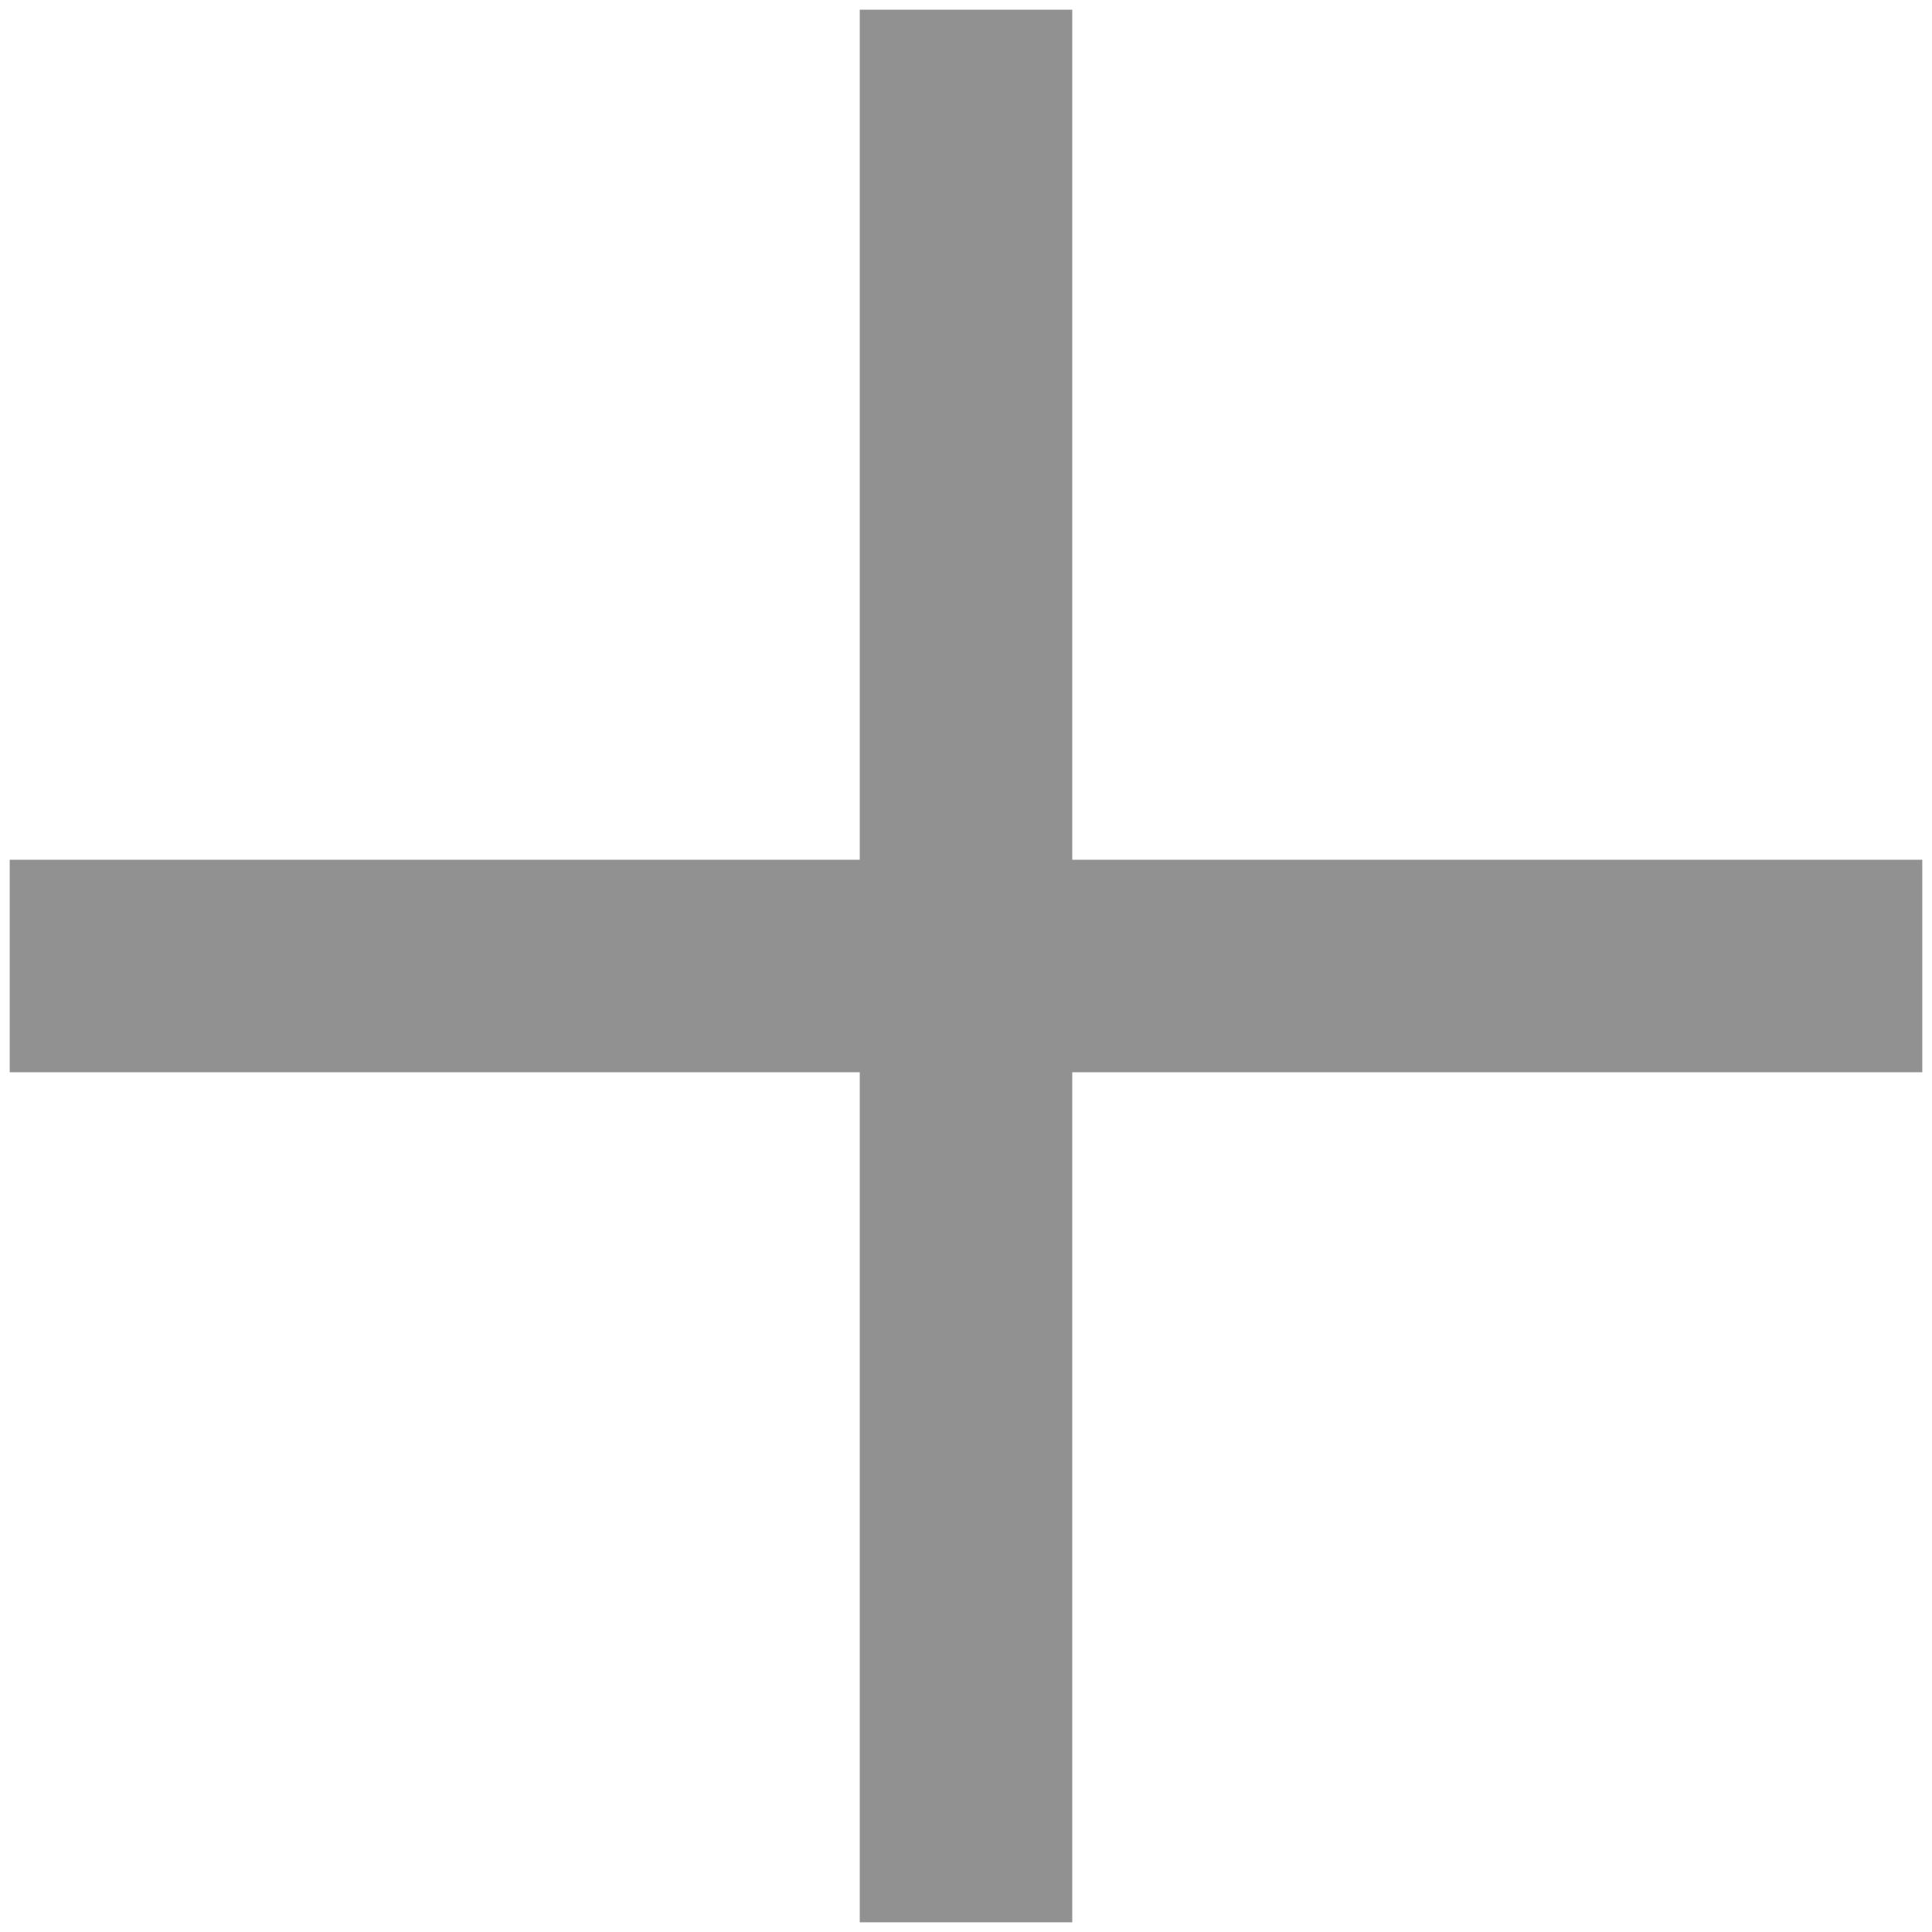
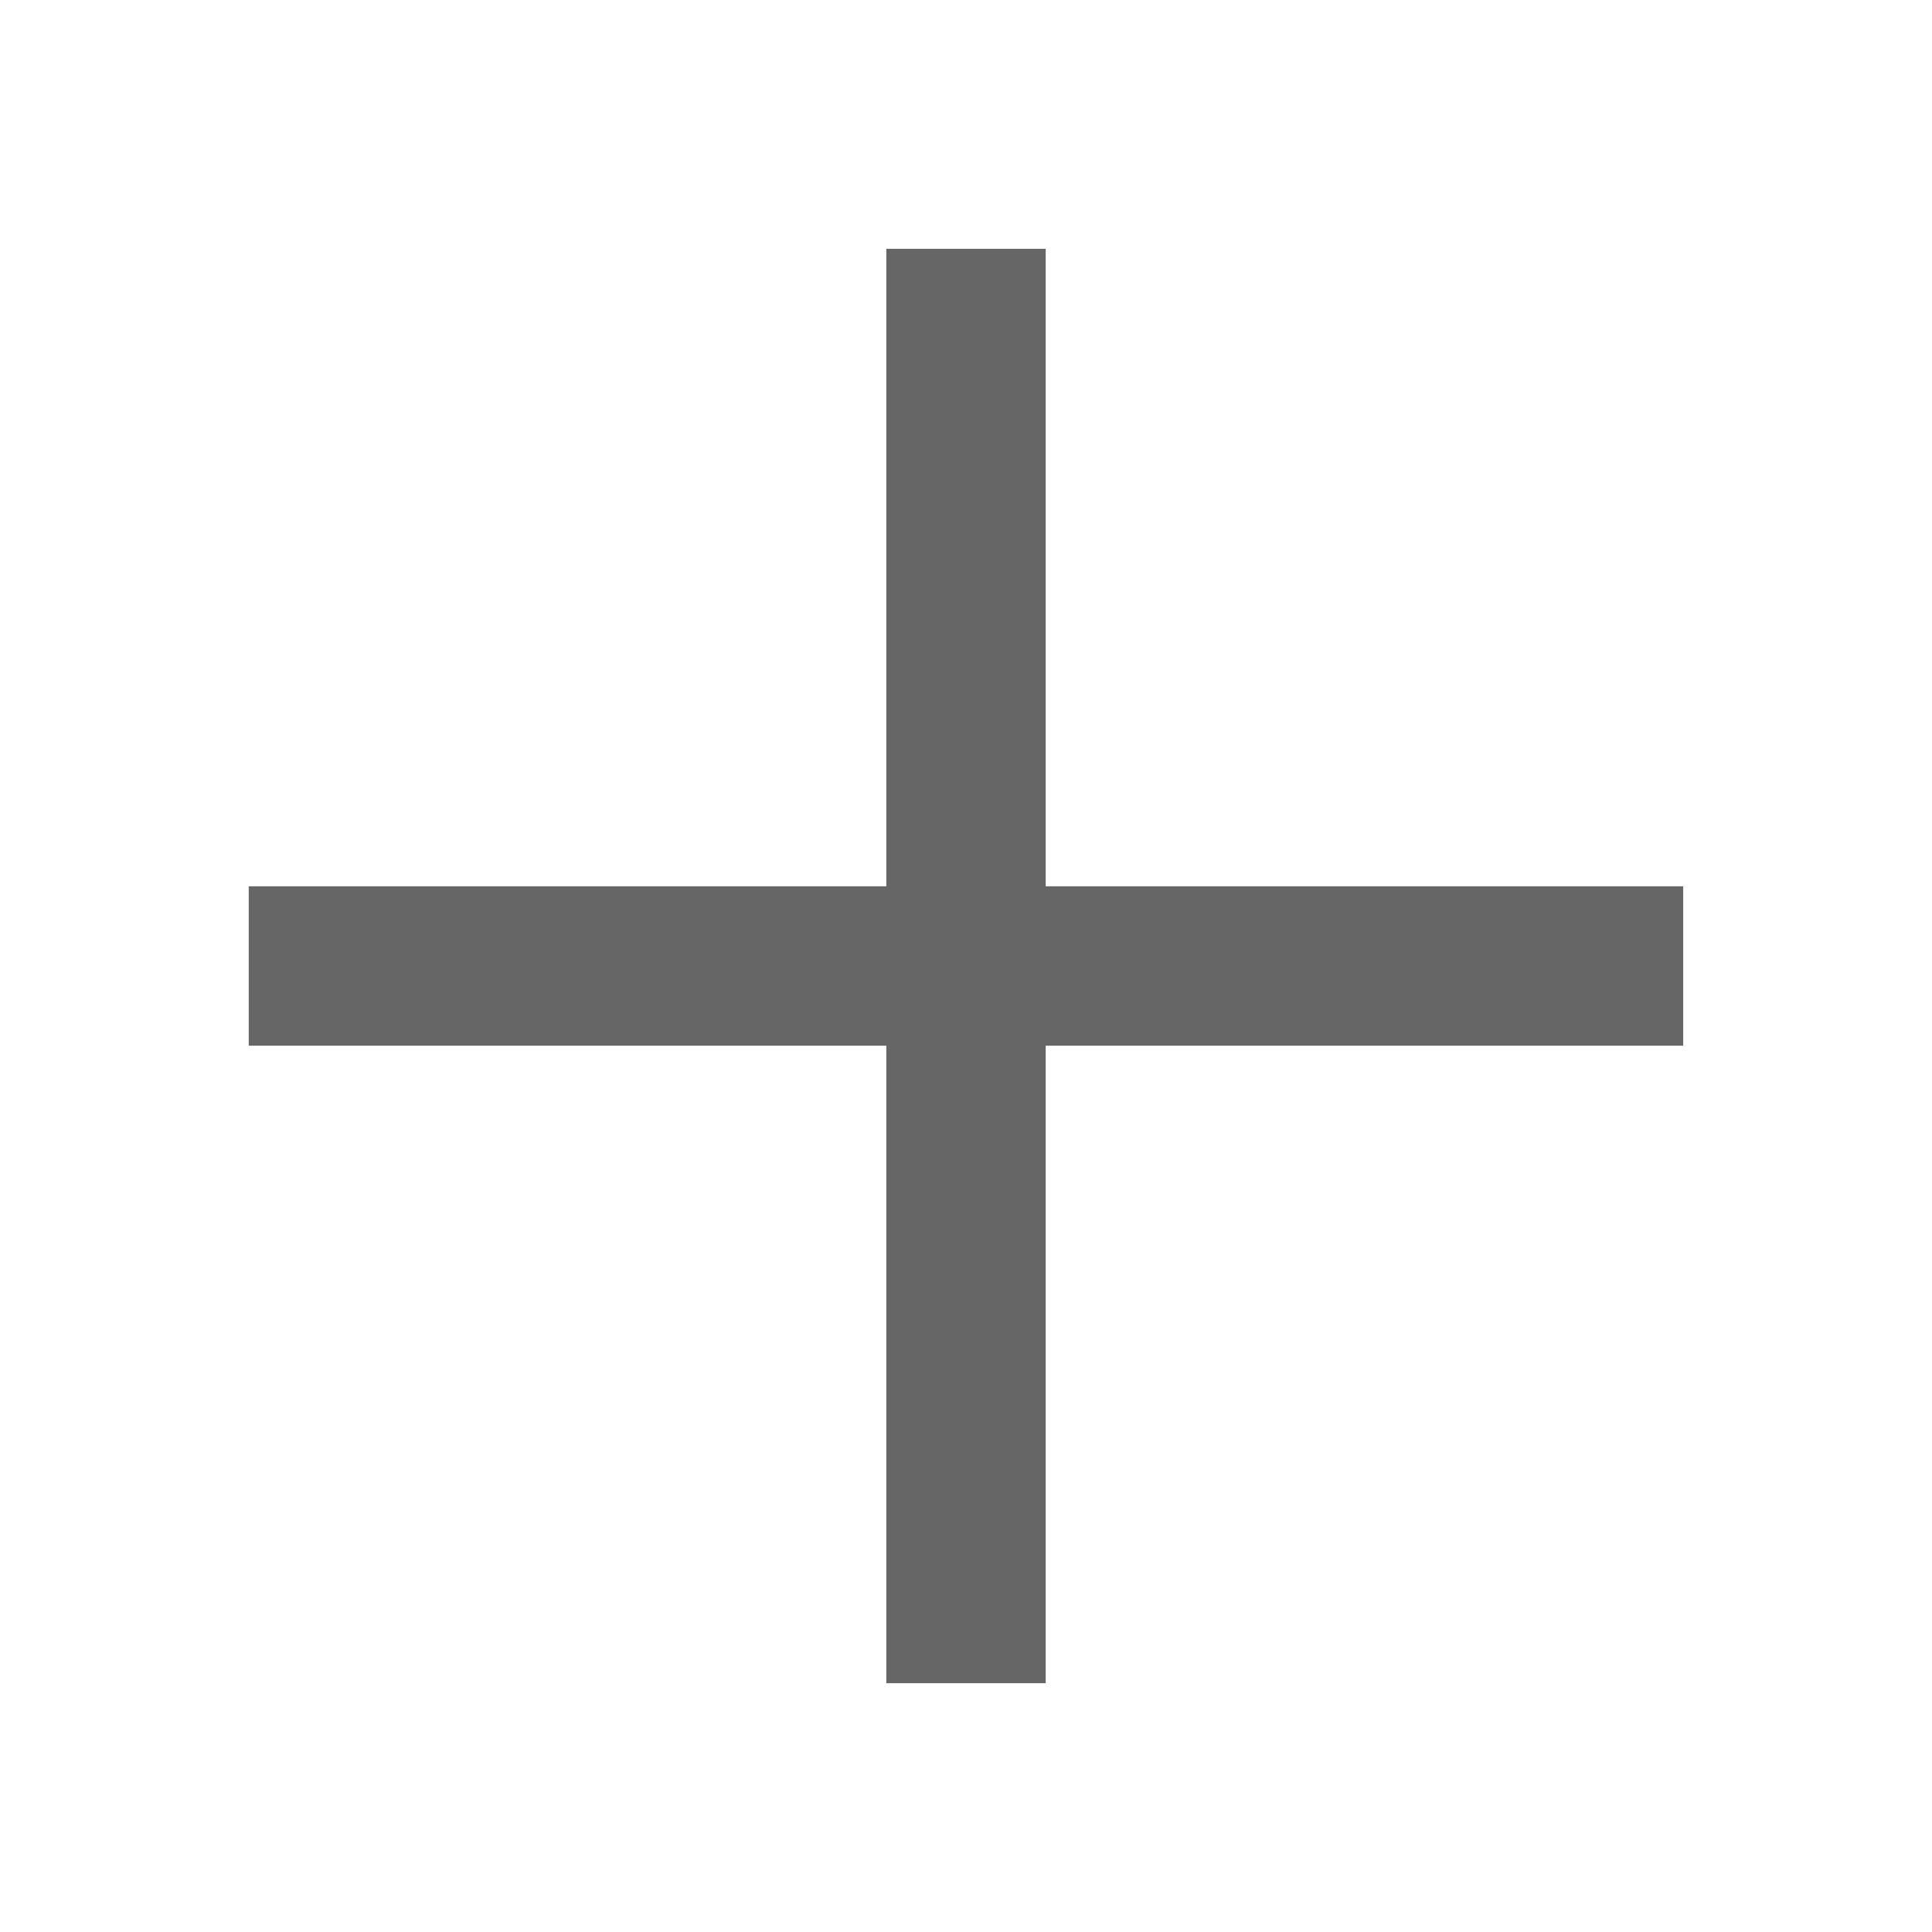
- <svg xmlns="http://www.w3.org/2000/svg" width="18px" height="18px" viewBox="0 0 18 18" version="1.1">
-   <g id="IDEs" stroke="none" stroke-width="1" fill="none" fill-rule="evenodd" opacity="0.54">
-     <g id="p5js-IDE-styles-foundation-pt-2" transform="translate(-558, -1166)" fill="#333333">
-       <g id="Icons" transform="translate(16, 1063)">
-         <g id="close-copy-3" transform="translate(499.5, 110) scale(1, -1) translate(-499.5, -110) translate(438, 98)">
-           <polygon id="close-shape" transform="translate(113, 10) rotate(45) translate(-113, -10) " points="120 15.6 118.6 17 113 11.4 107.4 17 106 15.6 111.6 10 106 4.4 107.4 3 113 8.6 118.6 3 120 4.4 114.4 10" />
-         </g>
-       </g>
-     </g>
-   </g>
+ <svg xmlns="http://www.w3.org/2000/svg" width="32" height="32" viewBox="0 0 32 32" fill="none">
+   <path fill-rule="evenodd" clip-rule="evenodd" d="M17.32 27.879H14.68L14.68 17.32L4.12 17.32L4.12 14.68L14.68 14.68L14.68 4.121H17.32L17.32 14.68L27.879 14.68L27.879 17.32L17.32 17.32L17.32 27.879Z" fill="#666666" />
</svg>
